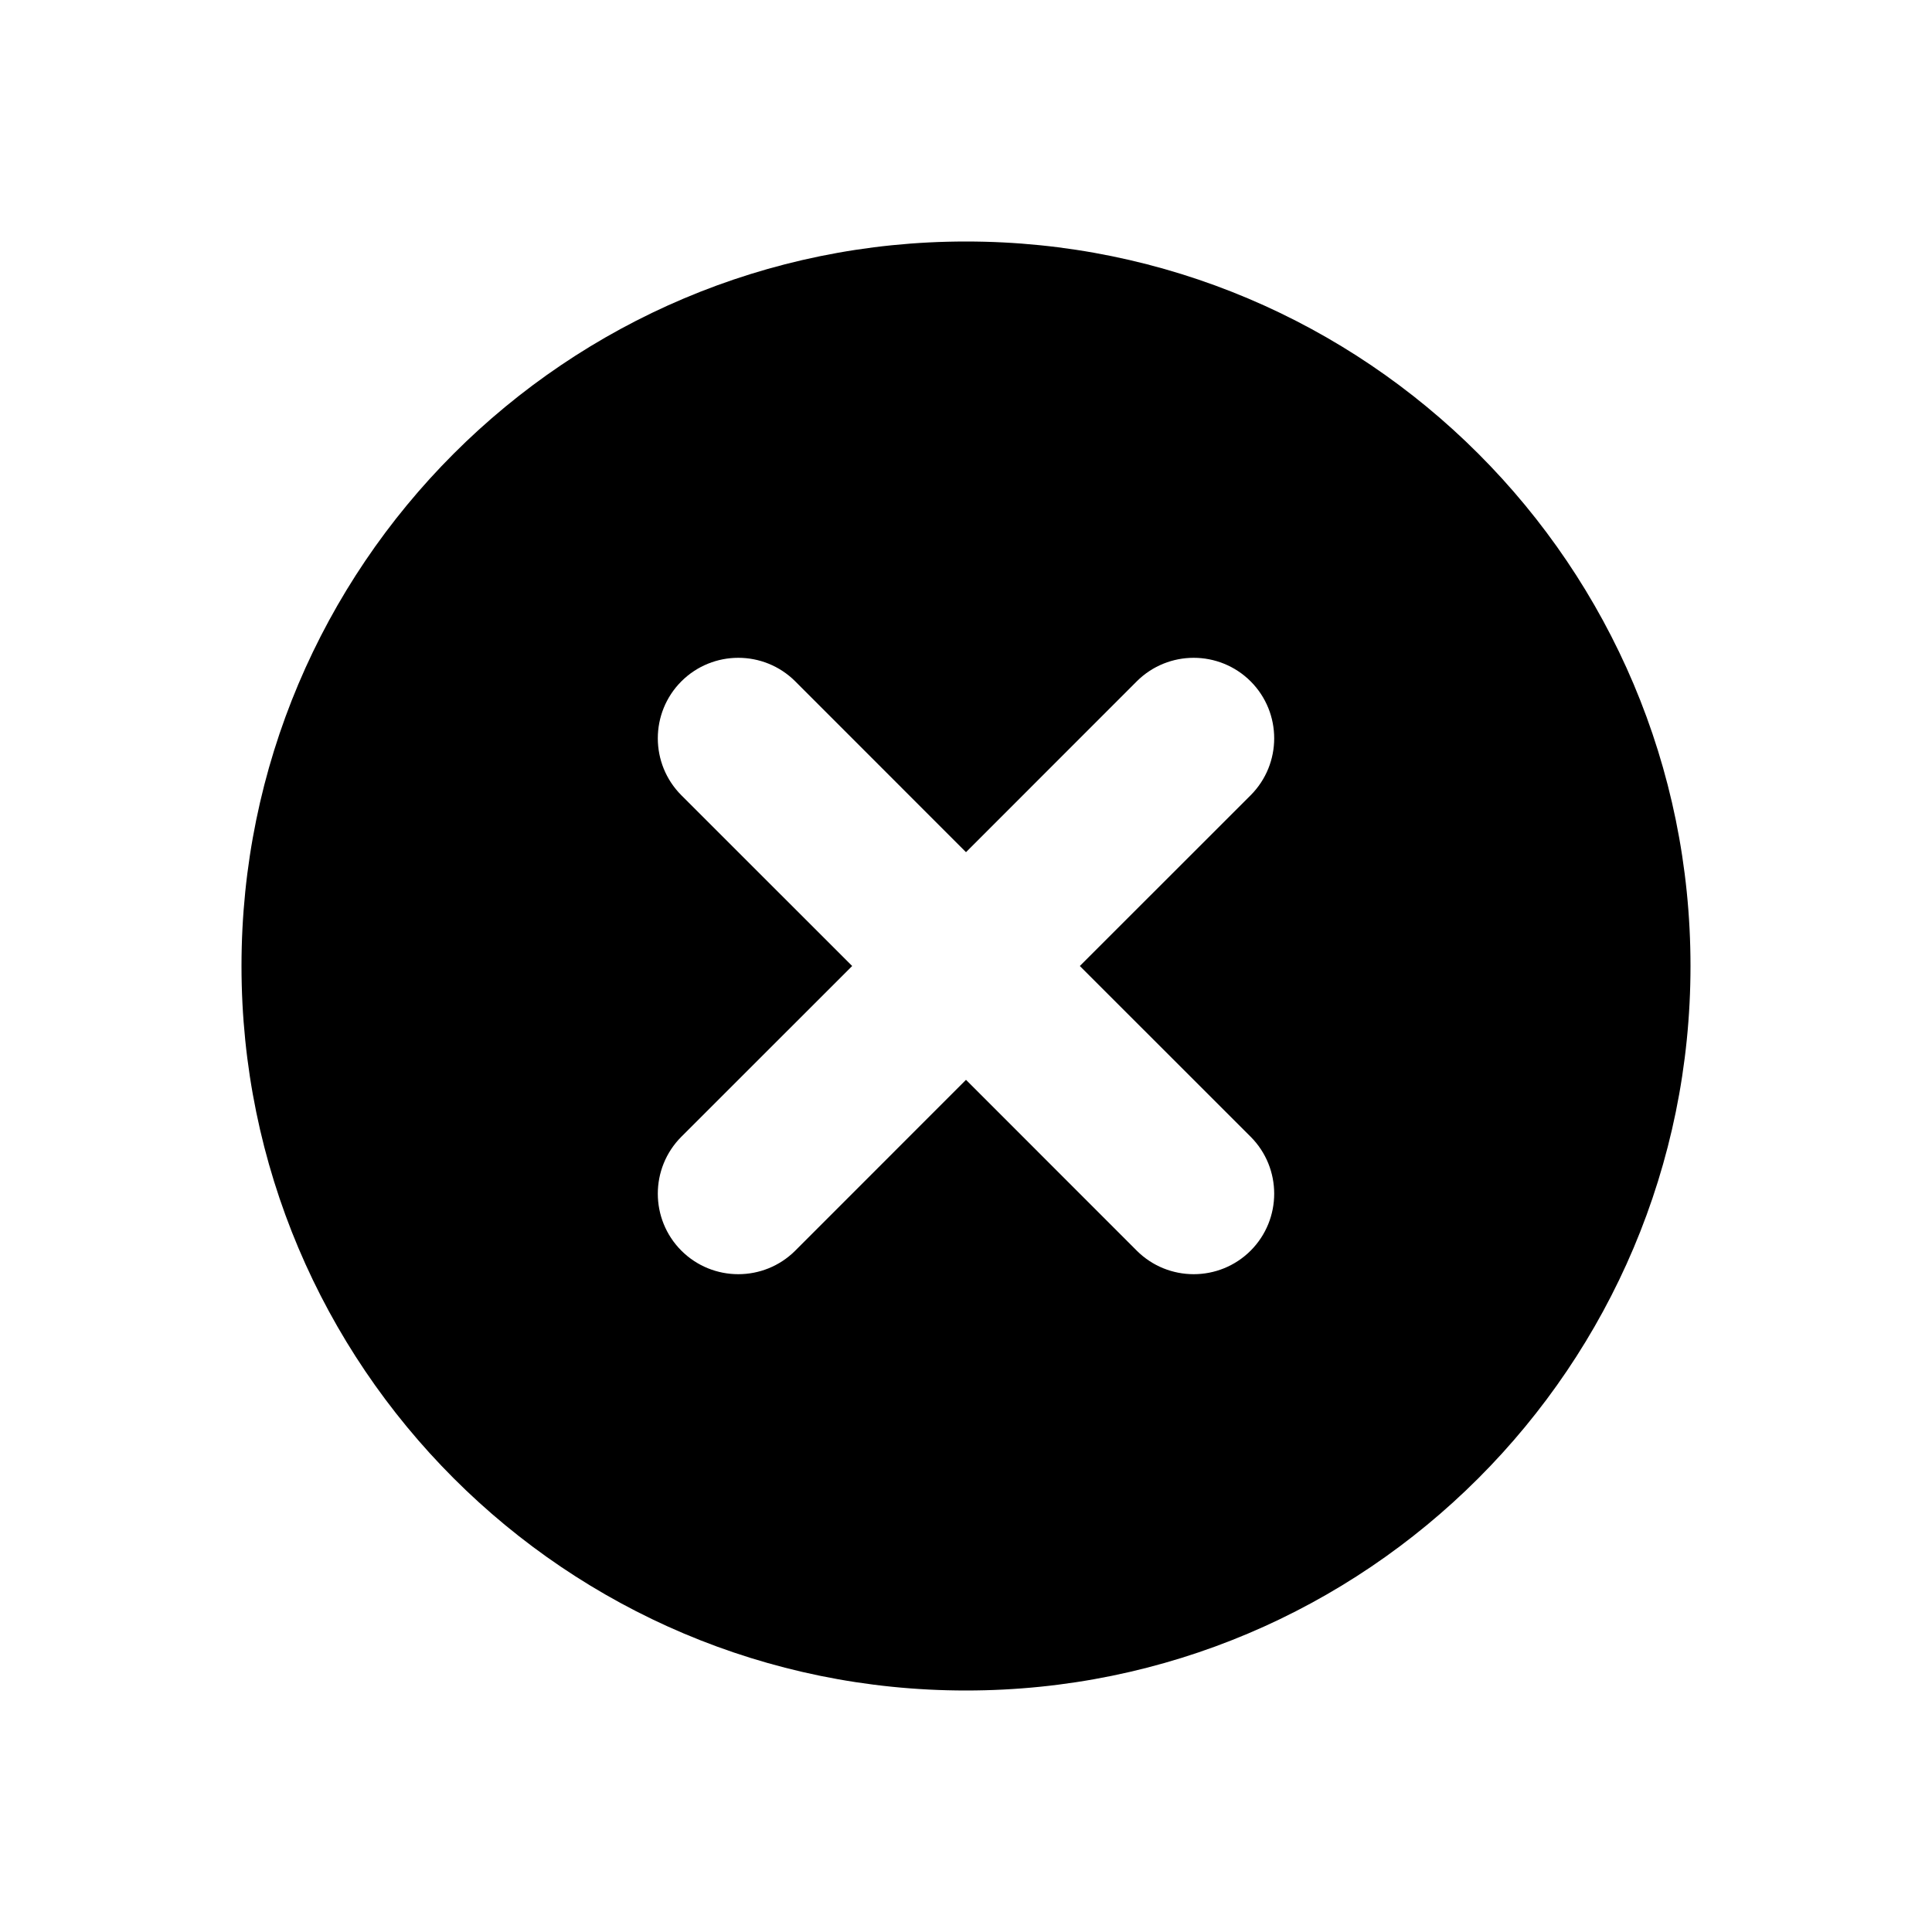
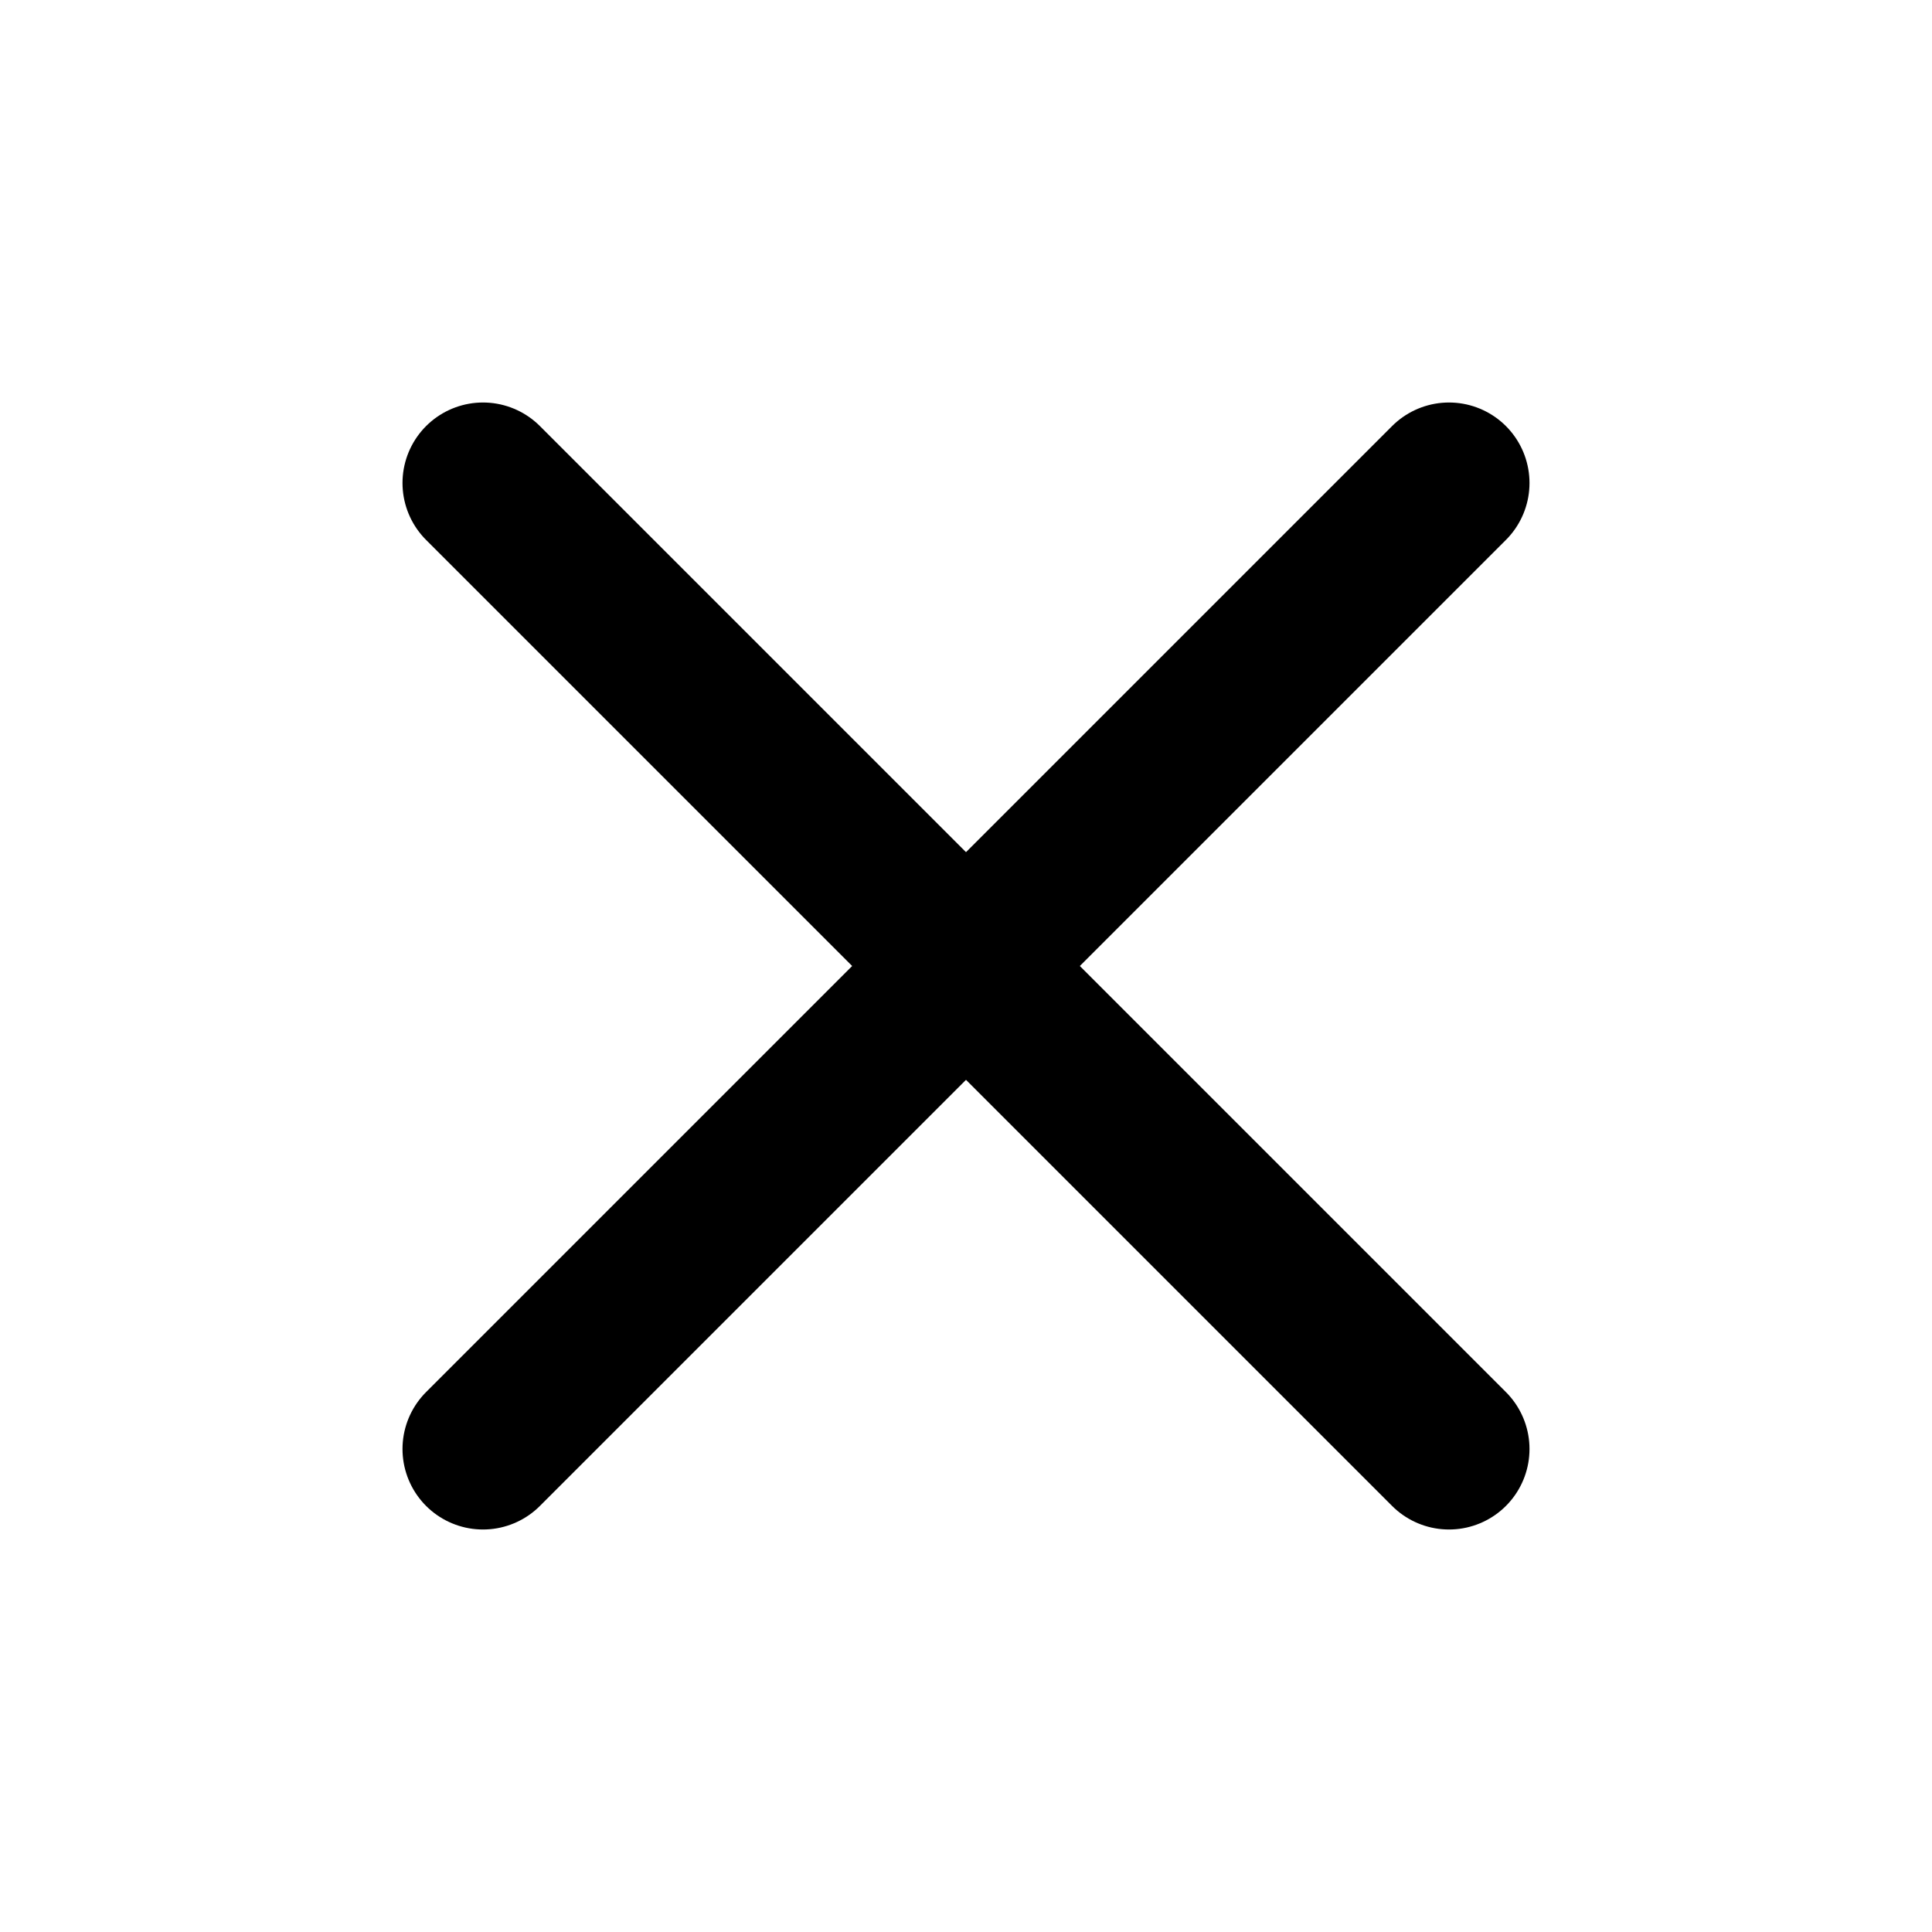
- <svg xmlns="http://www.w3.org/2000/svg" viewBox="0 0 24 24" fill="none">
-   <path fill-rule="evenodd" clip-rule="evenodd" d="M12 21C16.971 21 21 16.971 21 12C21 7.029 16.971 3 12 3C7.029 3 3 7.029 3 12C3 16.971 7.029 21 12 21ZM8.464 9.879C8.074 9.488 8.074 8.855 8.464 8.464C8.855 8.074 9.488 8.074 9.879 8.464L12 10.586L14.121 8.464C14.512 8.074 15.145 8.074 15.536 8.464C15.926 8.855 15.926 9.488 15.536 9.879L13.414 12L15.536 14.121C15.926 14.512 15.926 15.145 15.536 15.536C15.145 15.926 14.512 15.926 14.121 15.536L12 13.414L9.879 15.536C9.488 15.926 8.855 15.926 8.464 15.536C8.074 15.145 8.074 14.512 8.464 14.121L10.586 12L8.464 9.879Z" fill="currentcolor" />
+ <svg xmlns="http://www.w3.org/2000/svg" viewBox="0 0 24 24" fill="none" stroke="currentColor" stroke-width="2" stroke-linecap="round" stroke-linejoin="round">
+   <line x1="18" y1="6" x2="6" y2="18" />
+   <line x1="6" y1="6" x2="18" y2="18" />
</svg>
